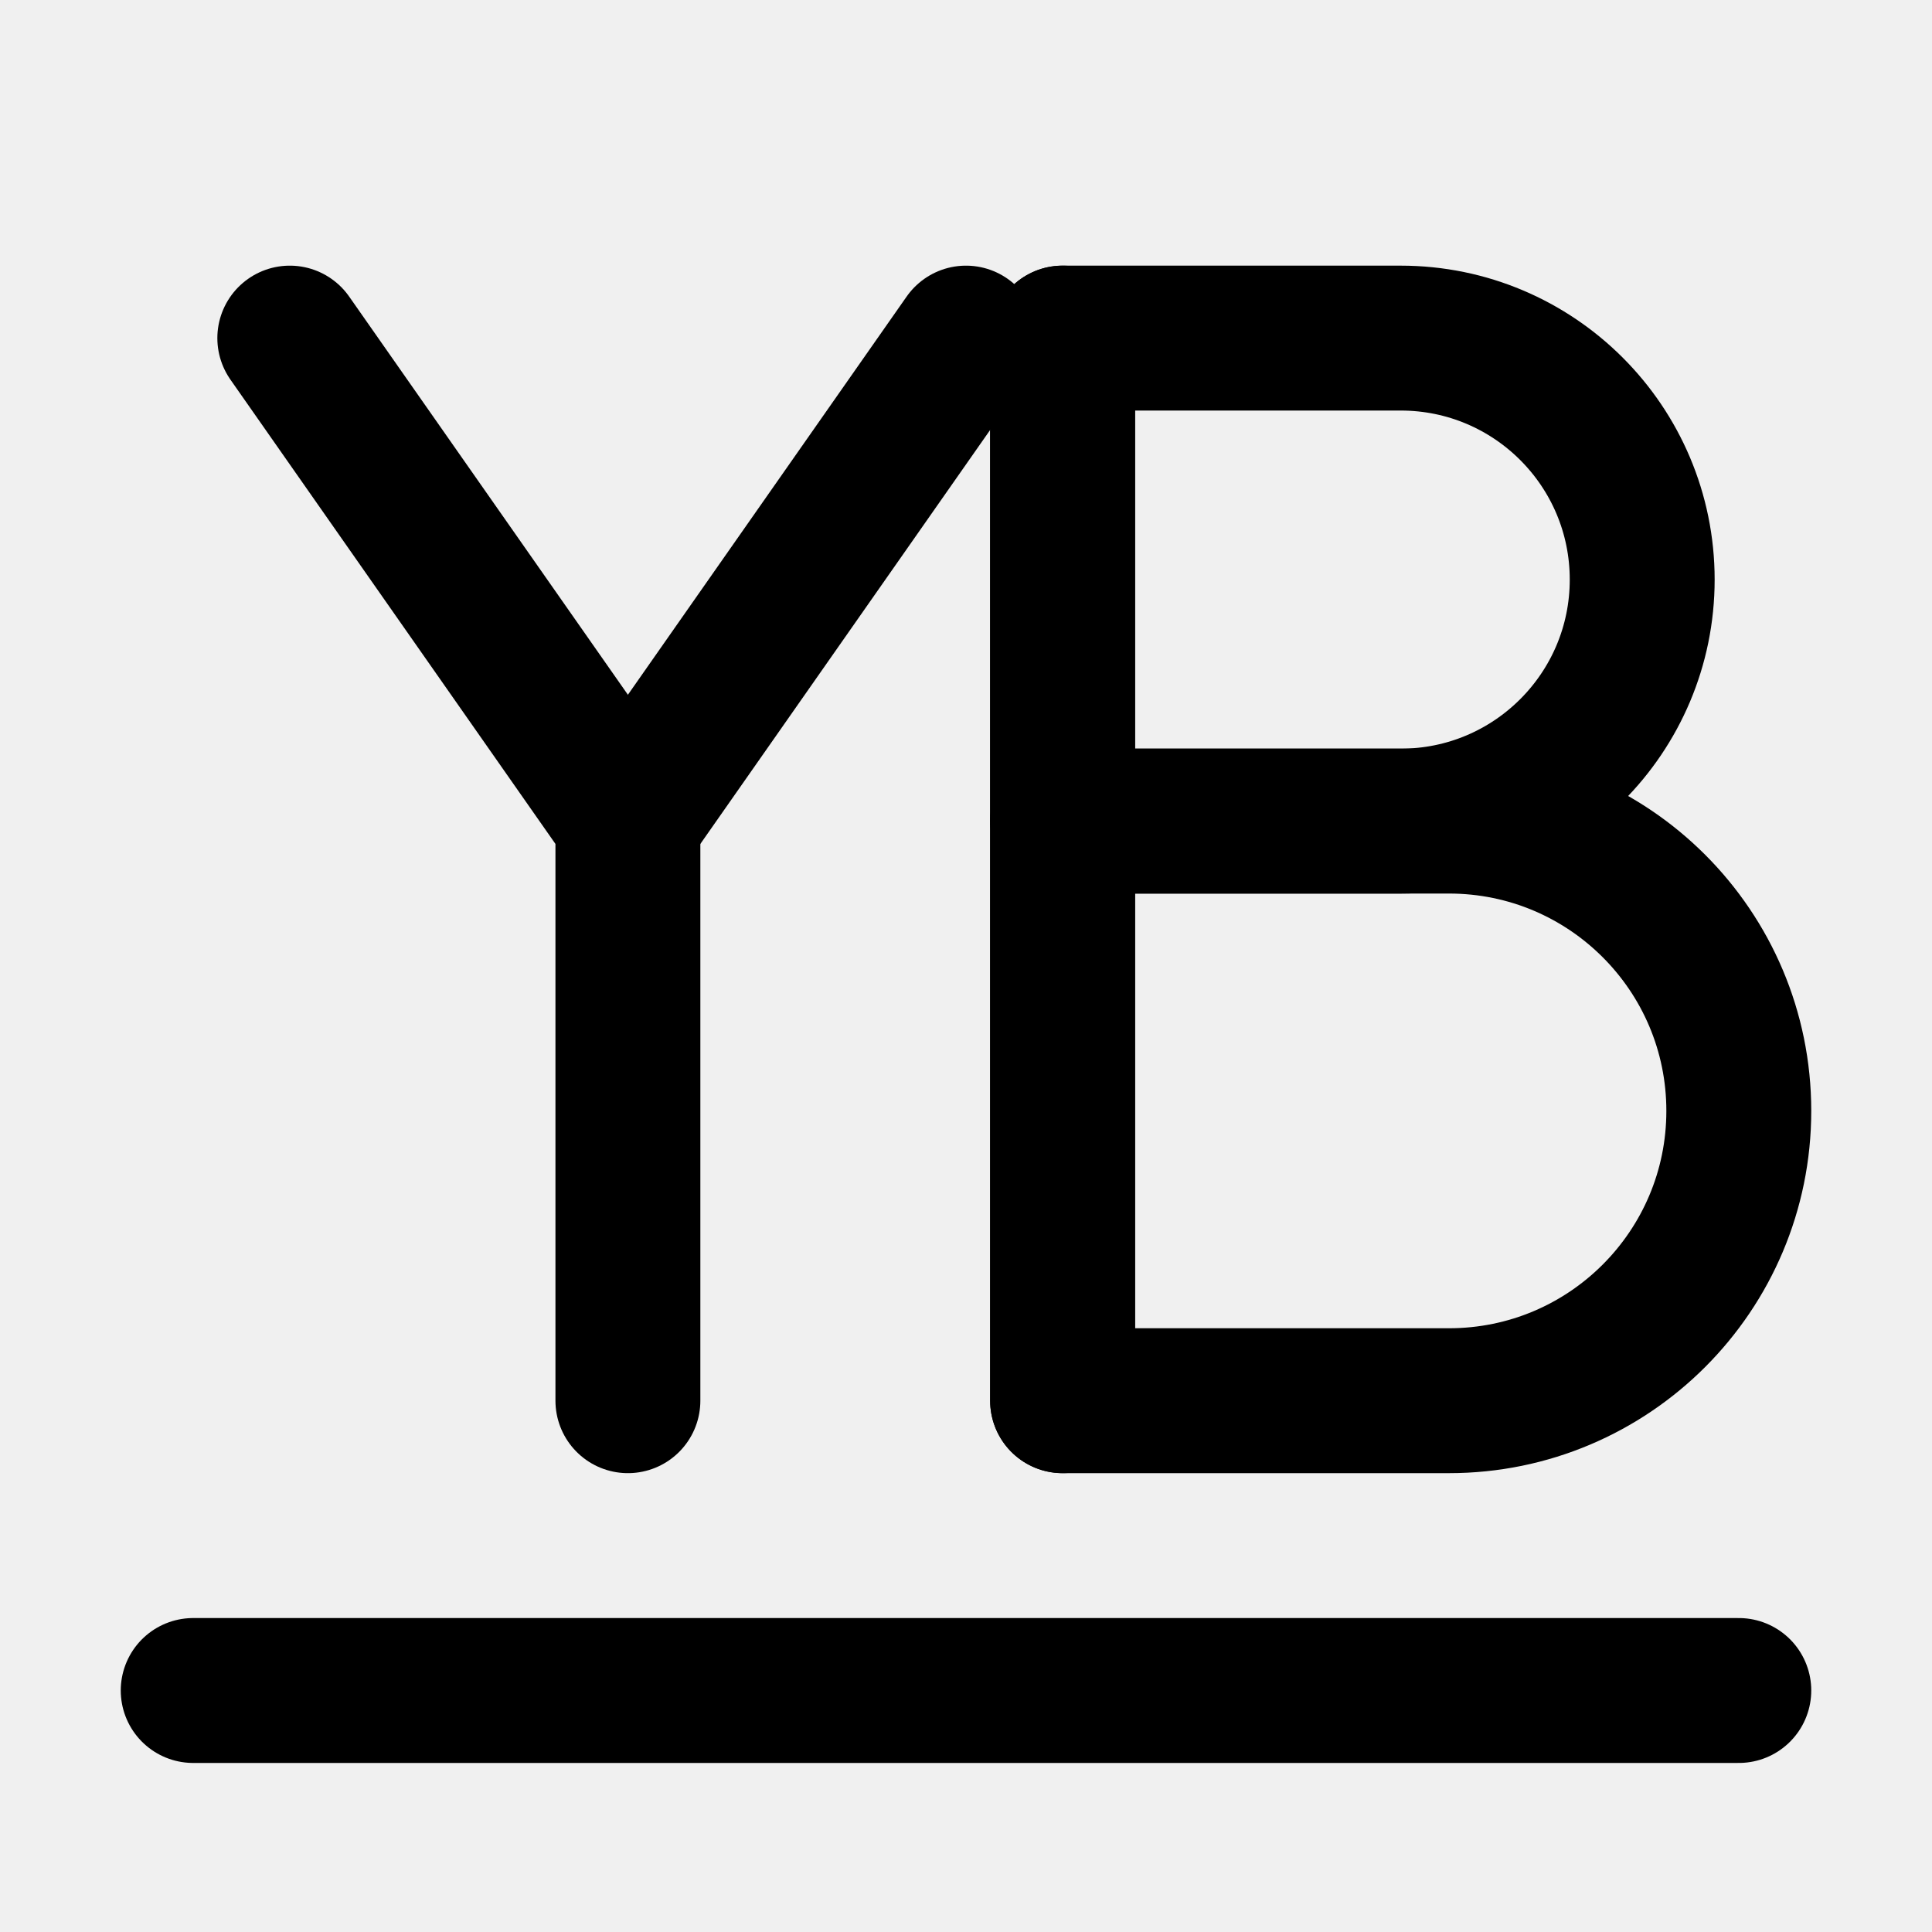
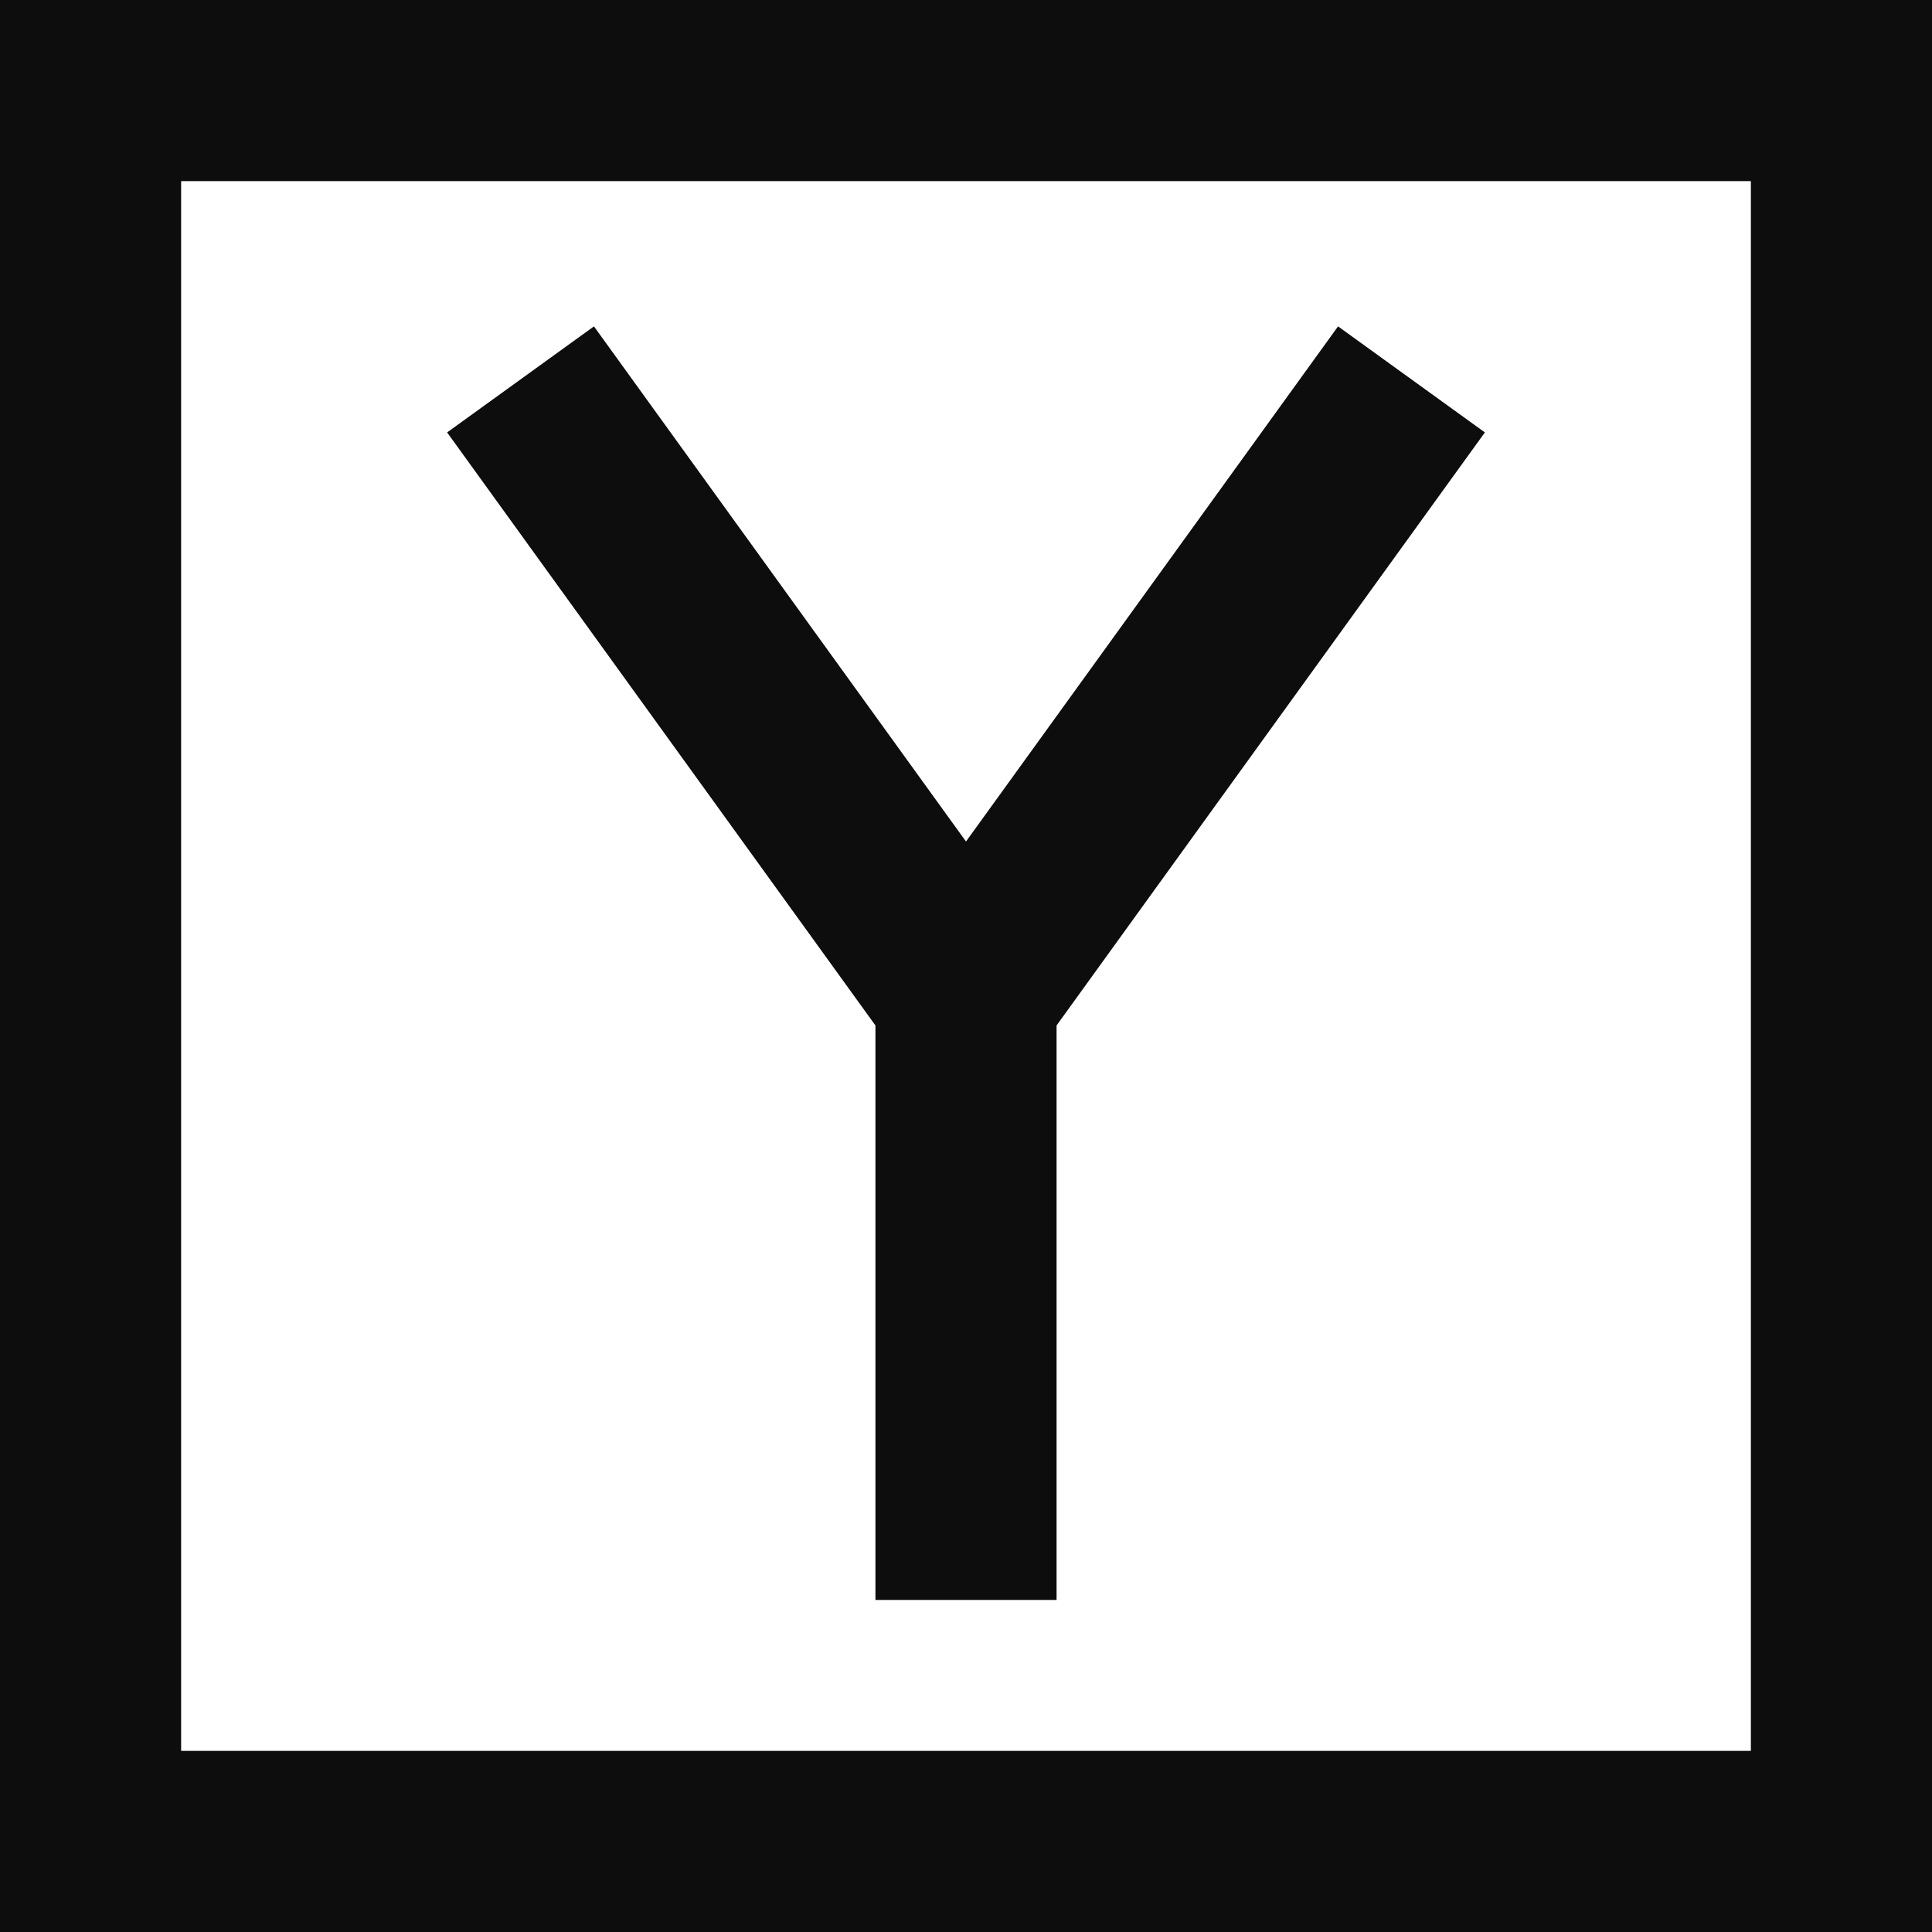
- <svg xmlns="http://www.w3.org/2000/svg" viewBox="0 0 40 40" fill="none" stroke="#000" stroke-width="3" stroke-linecap="round" stroke-linejoin="round">
-   <path d="M6 7l7 10v12" />
-   <path d="M20 7l-7 10" />
-   <path d="M22 7h7a5 5 0 0 1 0 10h-7z" />
-   <path d="M22 17h8a6 6 0 0 1 0 12h-8z" />
-   <path d="M22 7v22" />
-   <path d="M4 35h32" />
+ <svg xmlns="http://www.w3.org/2000/svg" viewBox="0 0 64 64">
+   <rect x="3" y="3" width="58" height="58" fill="#fff" stroke="#0d0d0d" stroke-width="6" />
+   <path d="M19 15 L32 33 L45 15 M32 33 V50" fill="none" stroke="#0d0d0d" stroke-width="6" stroke-linecap="square" stroke-linejoin="miter" />
</svg>
